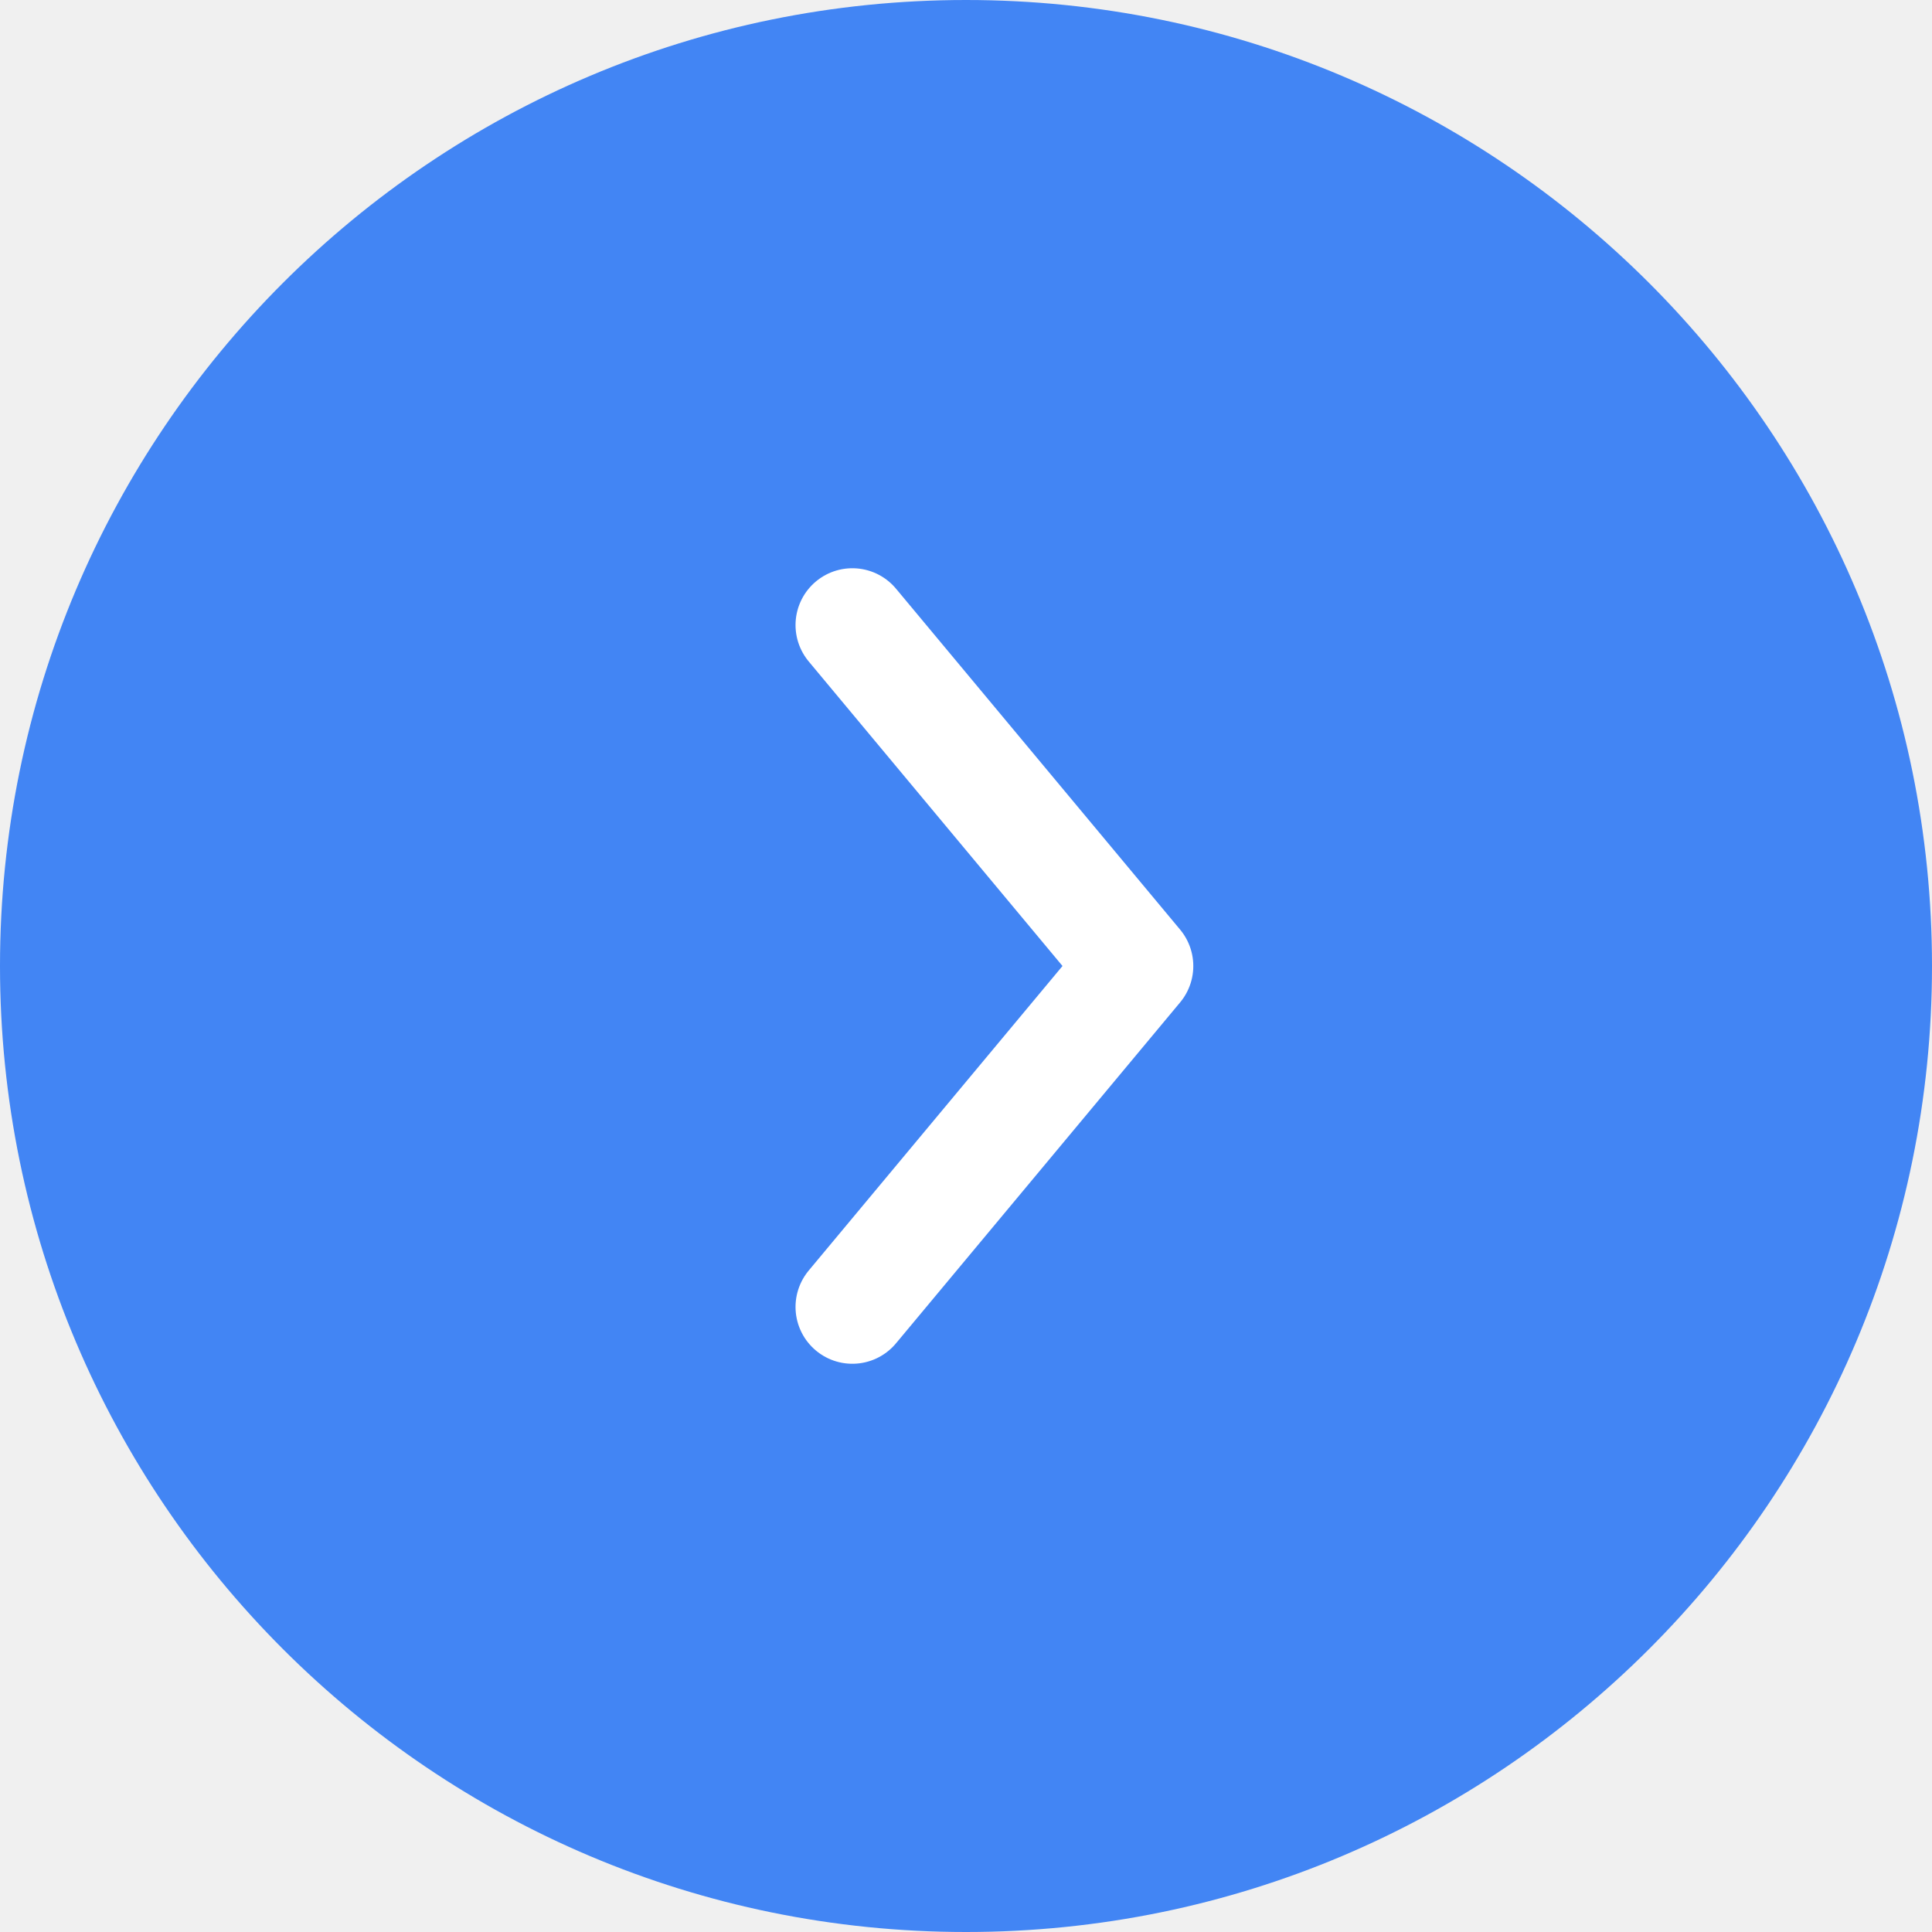
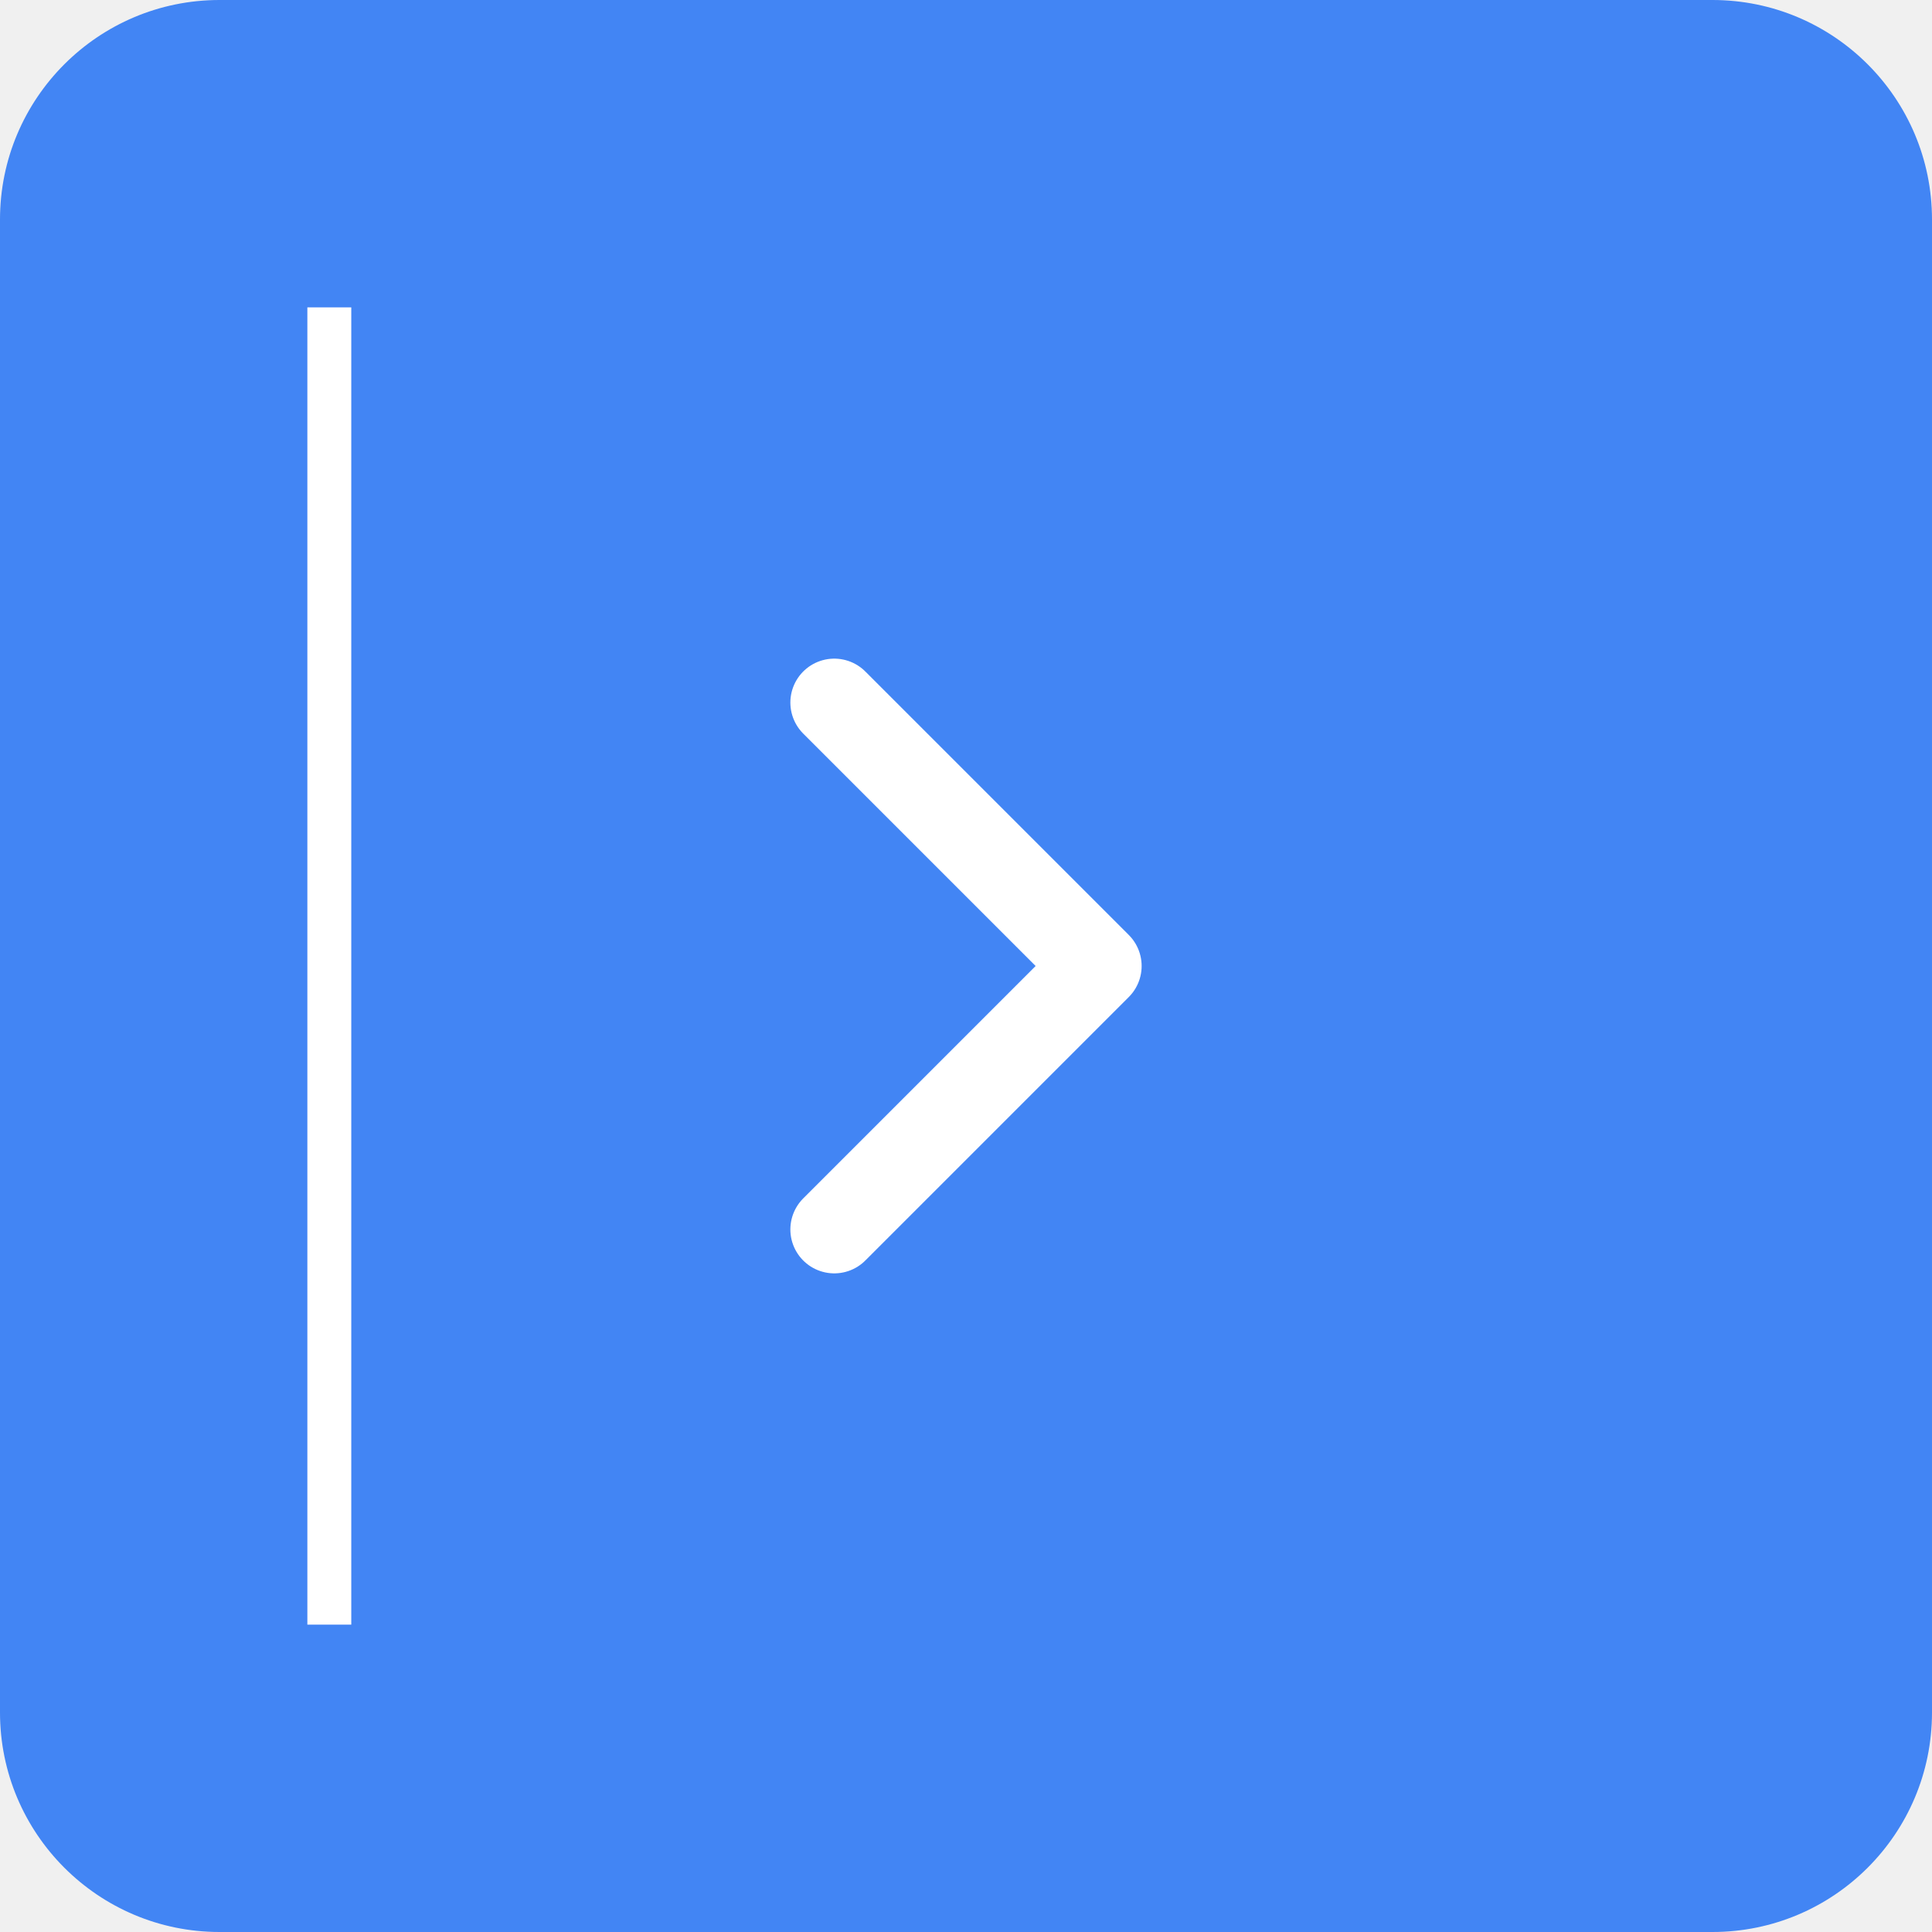
- <svg xmlns="http://www.w3.org/2000/svg" width="34" height="34" viewBox="0 0 34 34" fill="none">
-   <g id="find">
-     <rect id="back__COLOR:main-2" width="34" height="34" rx="17" fill="#4285F4" />
-     <path id="text__COLOR:invisible" d="M15 23L20 17L15 11" stroke="white" stroke-width="2" stroke-linecap="round" stroke-linejoin="round" />
+ <svg xmlns="http://www.w3.org/2000/svg" width="44" height="44" viewBox="0 0 44 44" fill="none">
+   <g id="find-3">
+     <path id="back__COLOR:main-2" d="M1.33214e-05 5C1.33214e-05 2.239 2.239 1.15847e-06 5 1.15847e-06H39C41.761 1.15847e-06 44 2.239 44 5V39C44 41.761 41.761 44 39 44H5C2.239 44 1.33214e-05 41.761 1.33214e-05 39V5Z" fill="#4285F4" />
+     <line id="text__COLOR:invisible" x1="7.5" y1="7" x2="7.5" y2="37" stroke="white" />
+     <path id="text__COLOR:invisible_2" d="M19 28L25 22L19 16" stroke="white" stroke-width="2" stroke-linecap="round" stroke-linejoin="round" />
  </g>
</svg>
